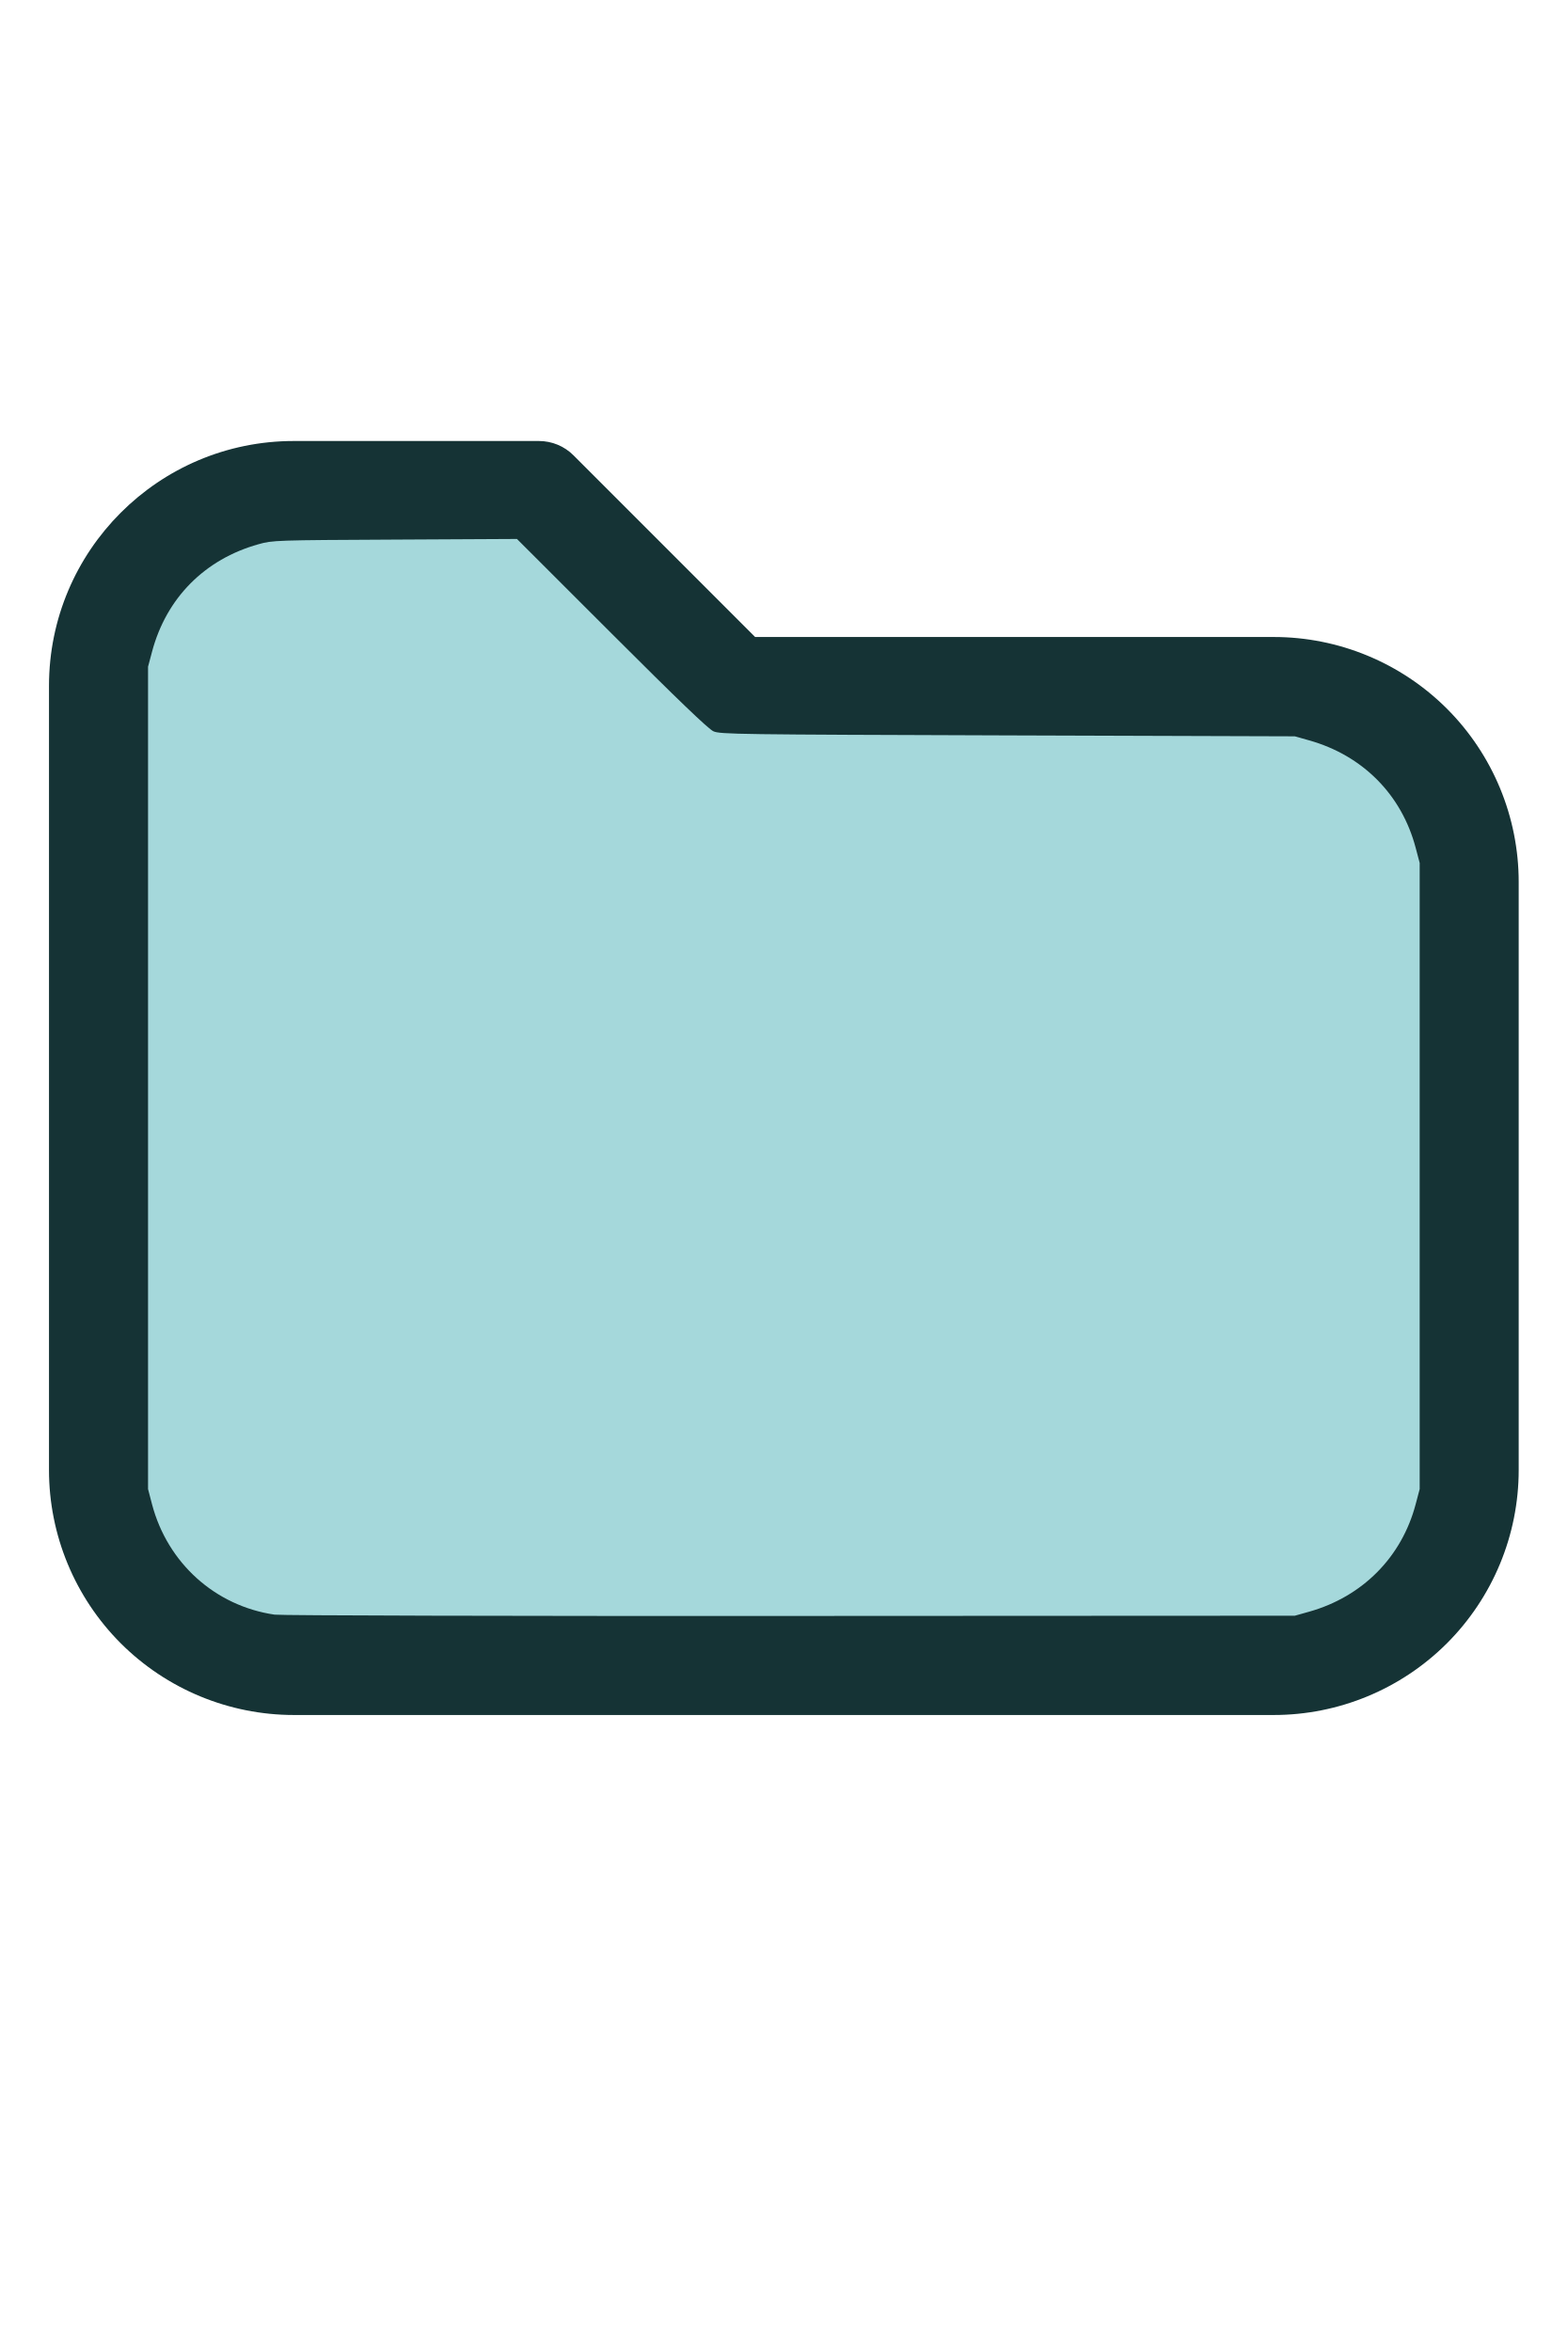
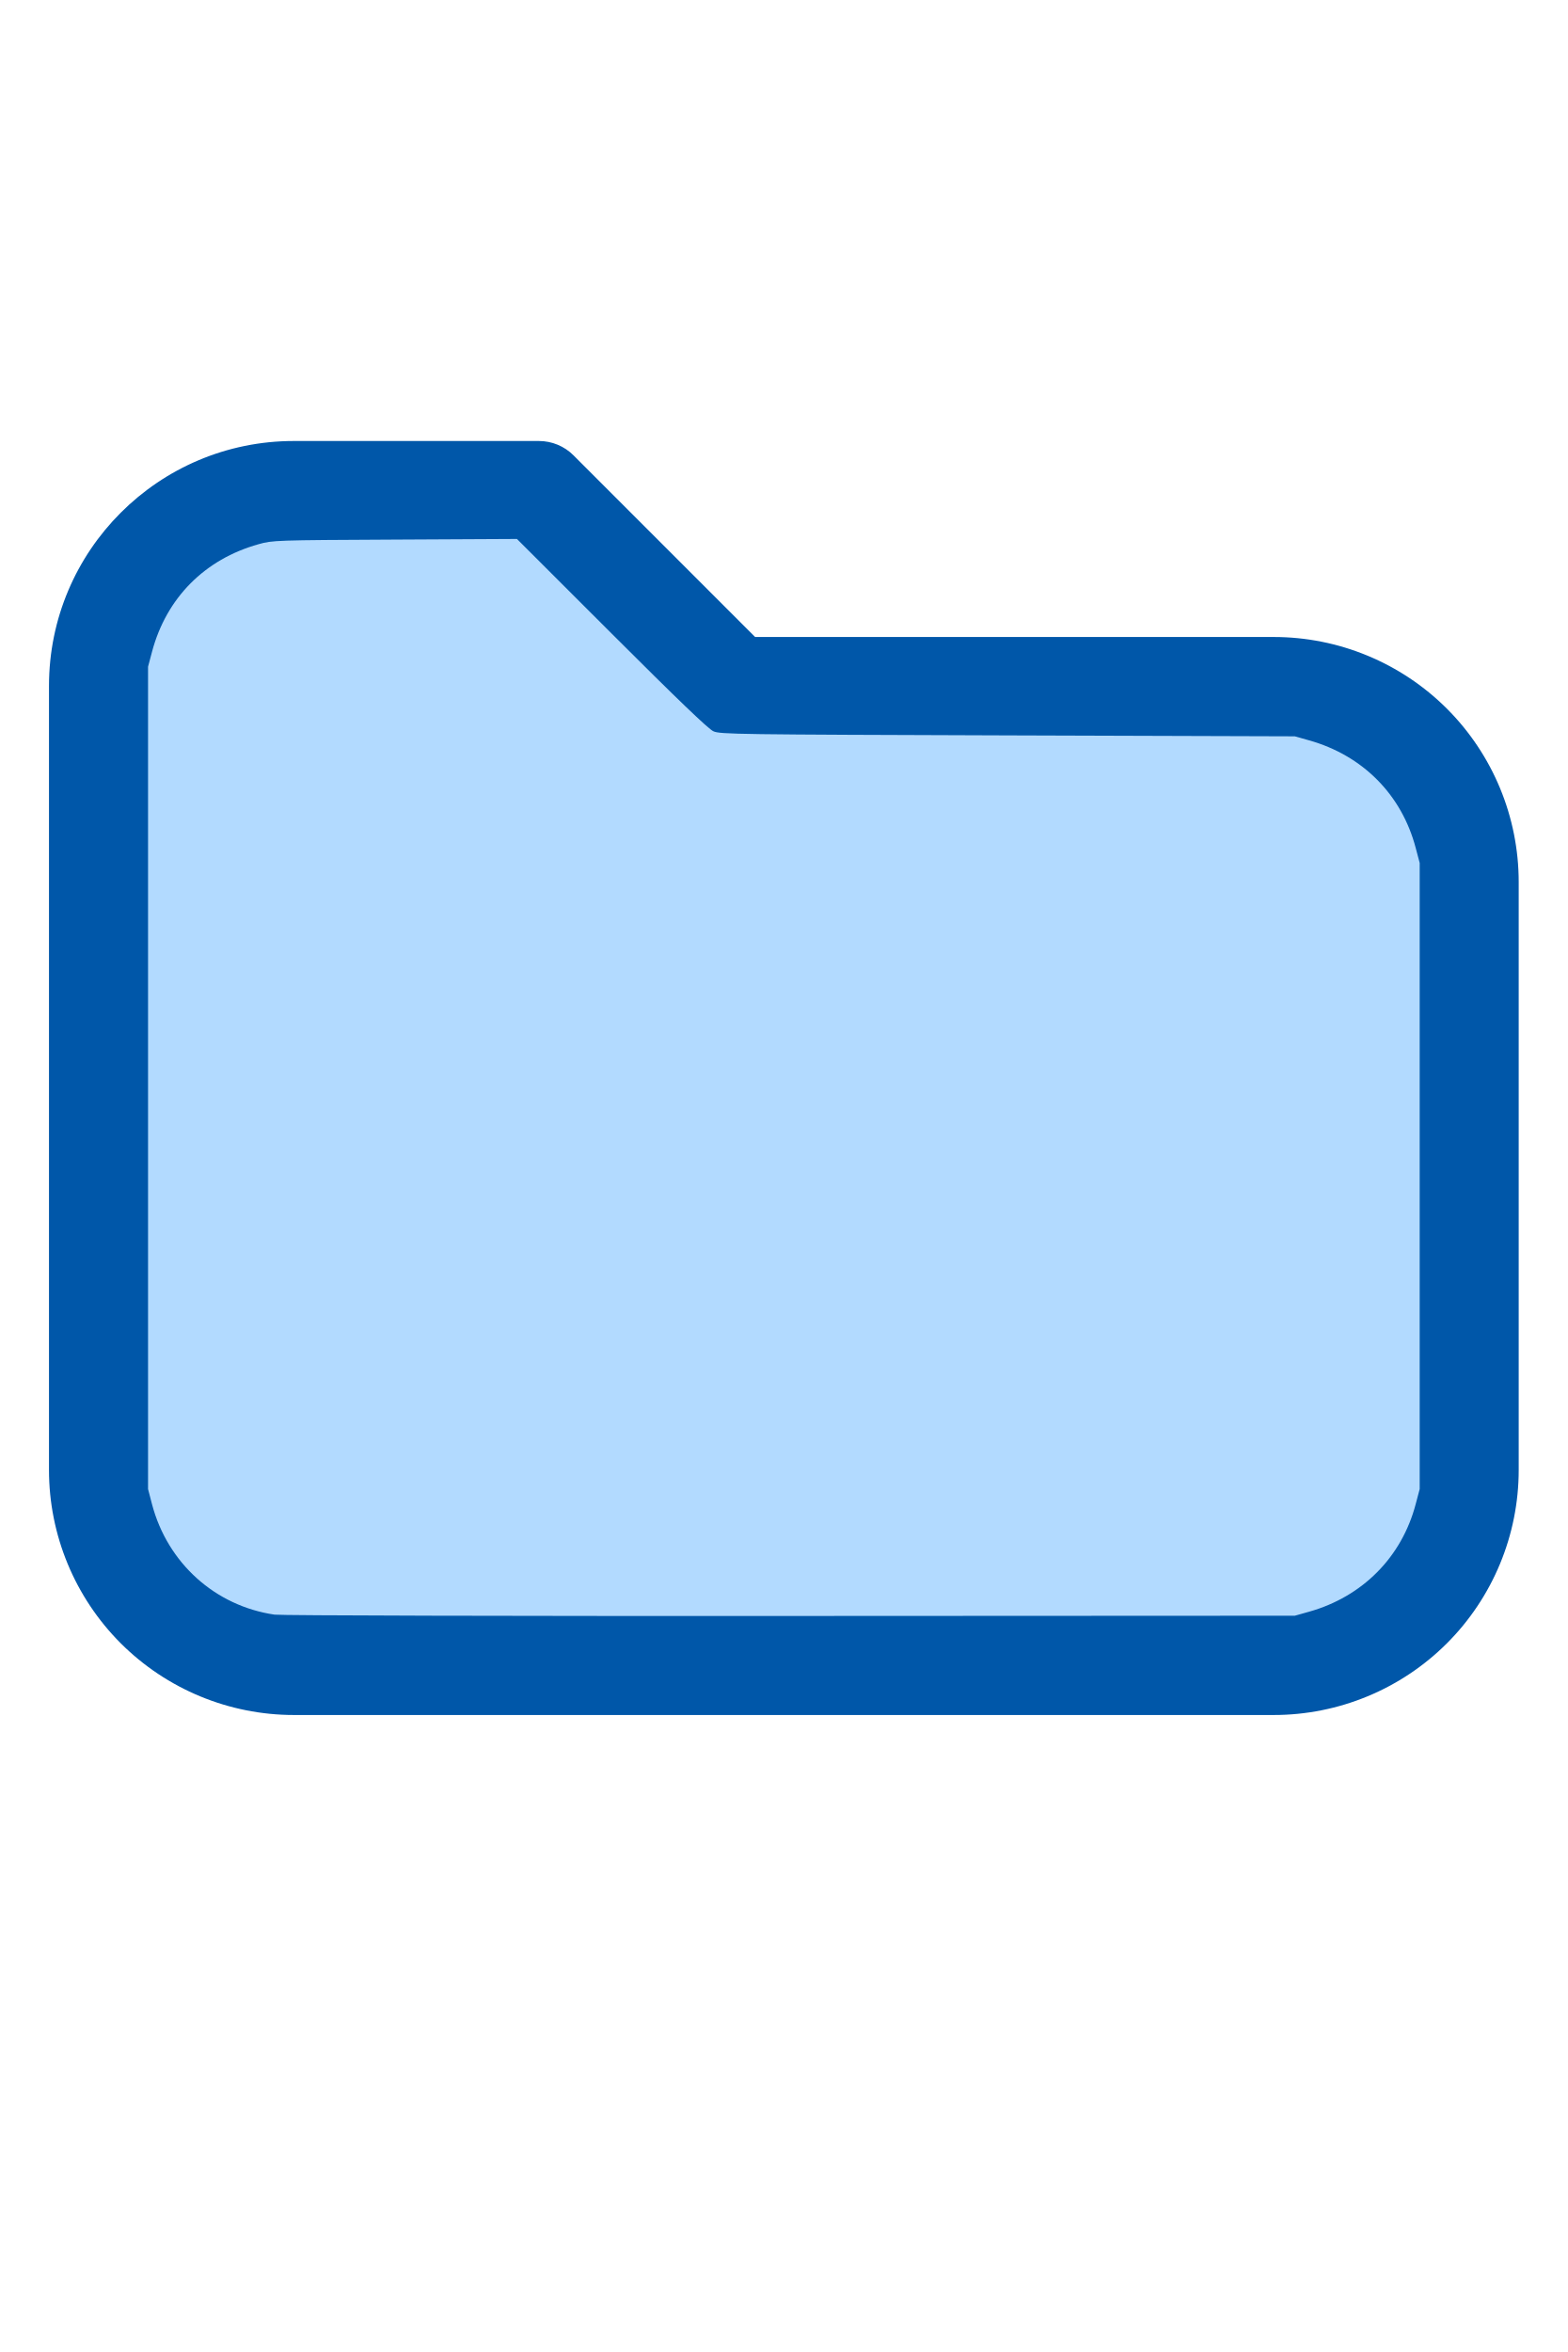
<svg xmlns="http://www.w3.org/2000/svg" version="1.1" width="16" height="24" viewBox="0 0 32 32" xml:space="preserve">
-   <g style="fill:#153335;">
+   <g style="fill:#0057A9;">
    <path d="M1,5.998l-0,16.002c-0,1.326 0.527,2.598 1.464,3.536c0.938,0.937 2.21,1.464 3.536,1.464c5.322,0 14.678,-0 20,0c1.326,0 2.598,-0.527 3.536,-1.464c0.937,-0.938 1.464,-2.21 1.464,-3.536c0,-3.486 0,-8.514 0,-12c0,-1.326 -0.527,-2.598 -1.464,-3.536c-0.938,-0.937 -2.21,-1.464 -3.536,-1.464c-0,0 -10.586,0 -10.586,0c0,-0 -3.707,-3.707 -3.707,-3.707c-0.187,-0.188 -0.442,-0.293 -0.707,-0.293l-5.002,0c-2.76,0 -4.998,2.238 -4.998,4.998Zm2,-0l-0,16.002c-0,0.796 0.316,1.559 0.879,2.121c0.562,0.563 1.325,0.879 2.121,0.879l20,0c0.796,0 1.559,-0.316 2.121,-0.879c0.563,-0.562 0.879,-1.325 0.879,-2.121c0,-3.486 0,-8.514 0,-12c0,-0.796 -0.316,-1.559 -0.879,-2.121c-0.562,-0.563 -1.325,-0.879 -2.121,-0.879c-7.738,0 -11,0 -11,0c-0.265,0 -0.52,-0.105 -0.707,-0.293c-0,0 -3.707,-3.707 -3.707,-3.707c-0,0 -4.588,0 -4.588,0c-1.656,0 -2.998,1.342 -2.998,2.998Z" />
  </g>
-   <g style="fill:#A5D8DB;stroke-width:0;">
+   <g style="fill:#B2DAFF;stroke-width:0;">
    <path d="M 5.606,24.952 C 4.392,24.775 3.42,23.9 3.103,22.699 L 3.022,22.389 V 13.998 5.606 L 3.104,5.298 C 3.396,4.203 4.18,3.412 5.279,3.106 5.565,3.026 5.615,3.024 8.061,3.012 l 2.491,-0.013 1.932,1.93 c 1.344,1.343 1.976,1.95 2.078,1.995 0.137,0.062 0.474,0.066 6.007,0.084 l 5.861,0.019 0.291,0.082 c 1.095,0.308 1.89,1.109 2.176,2.193 l 0.082,0.309 V 16 22.389 l -0.082,0.309 c -0.284,1.079 -1.086,1.888 -2.176,2.194 l -0.291,0.082 -10.303,0.005 c -5.7,0.003 -10.4,-0.009 -10.521,-0.027 z" />
  </g>
</svg>
